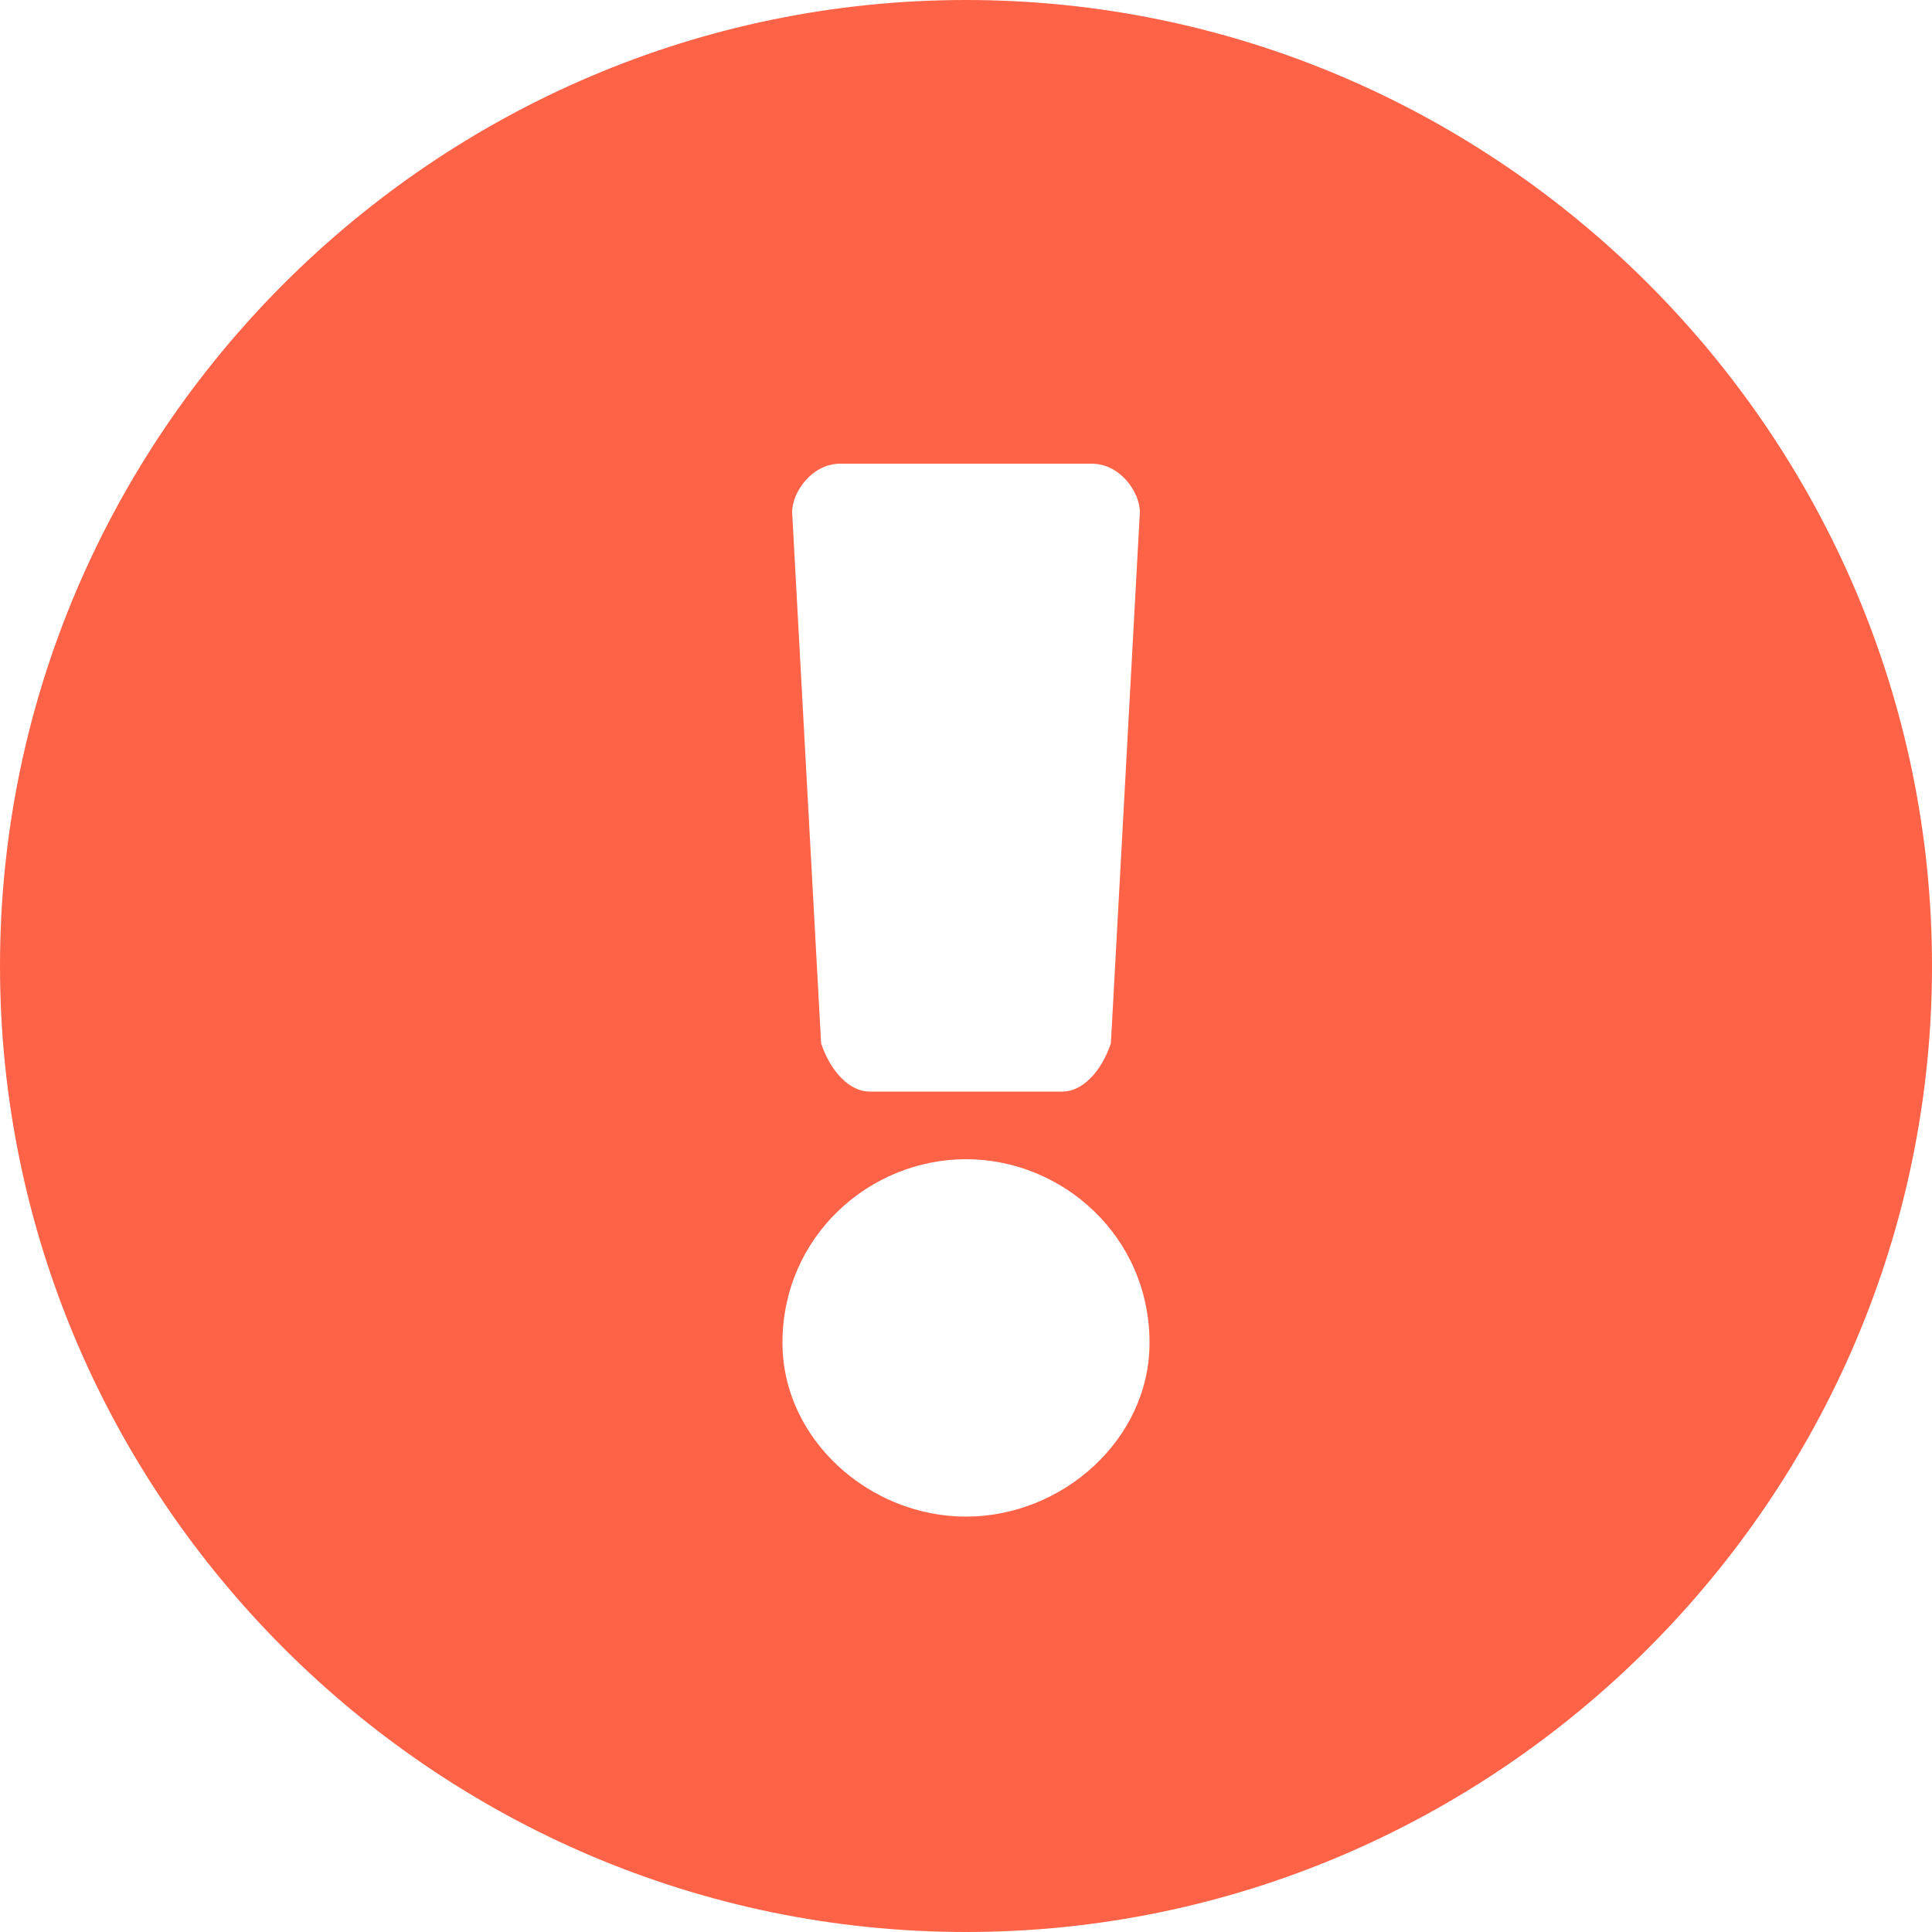
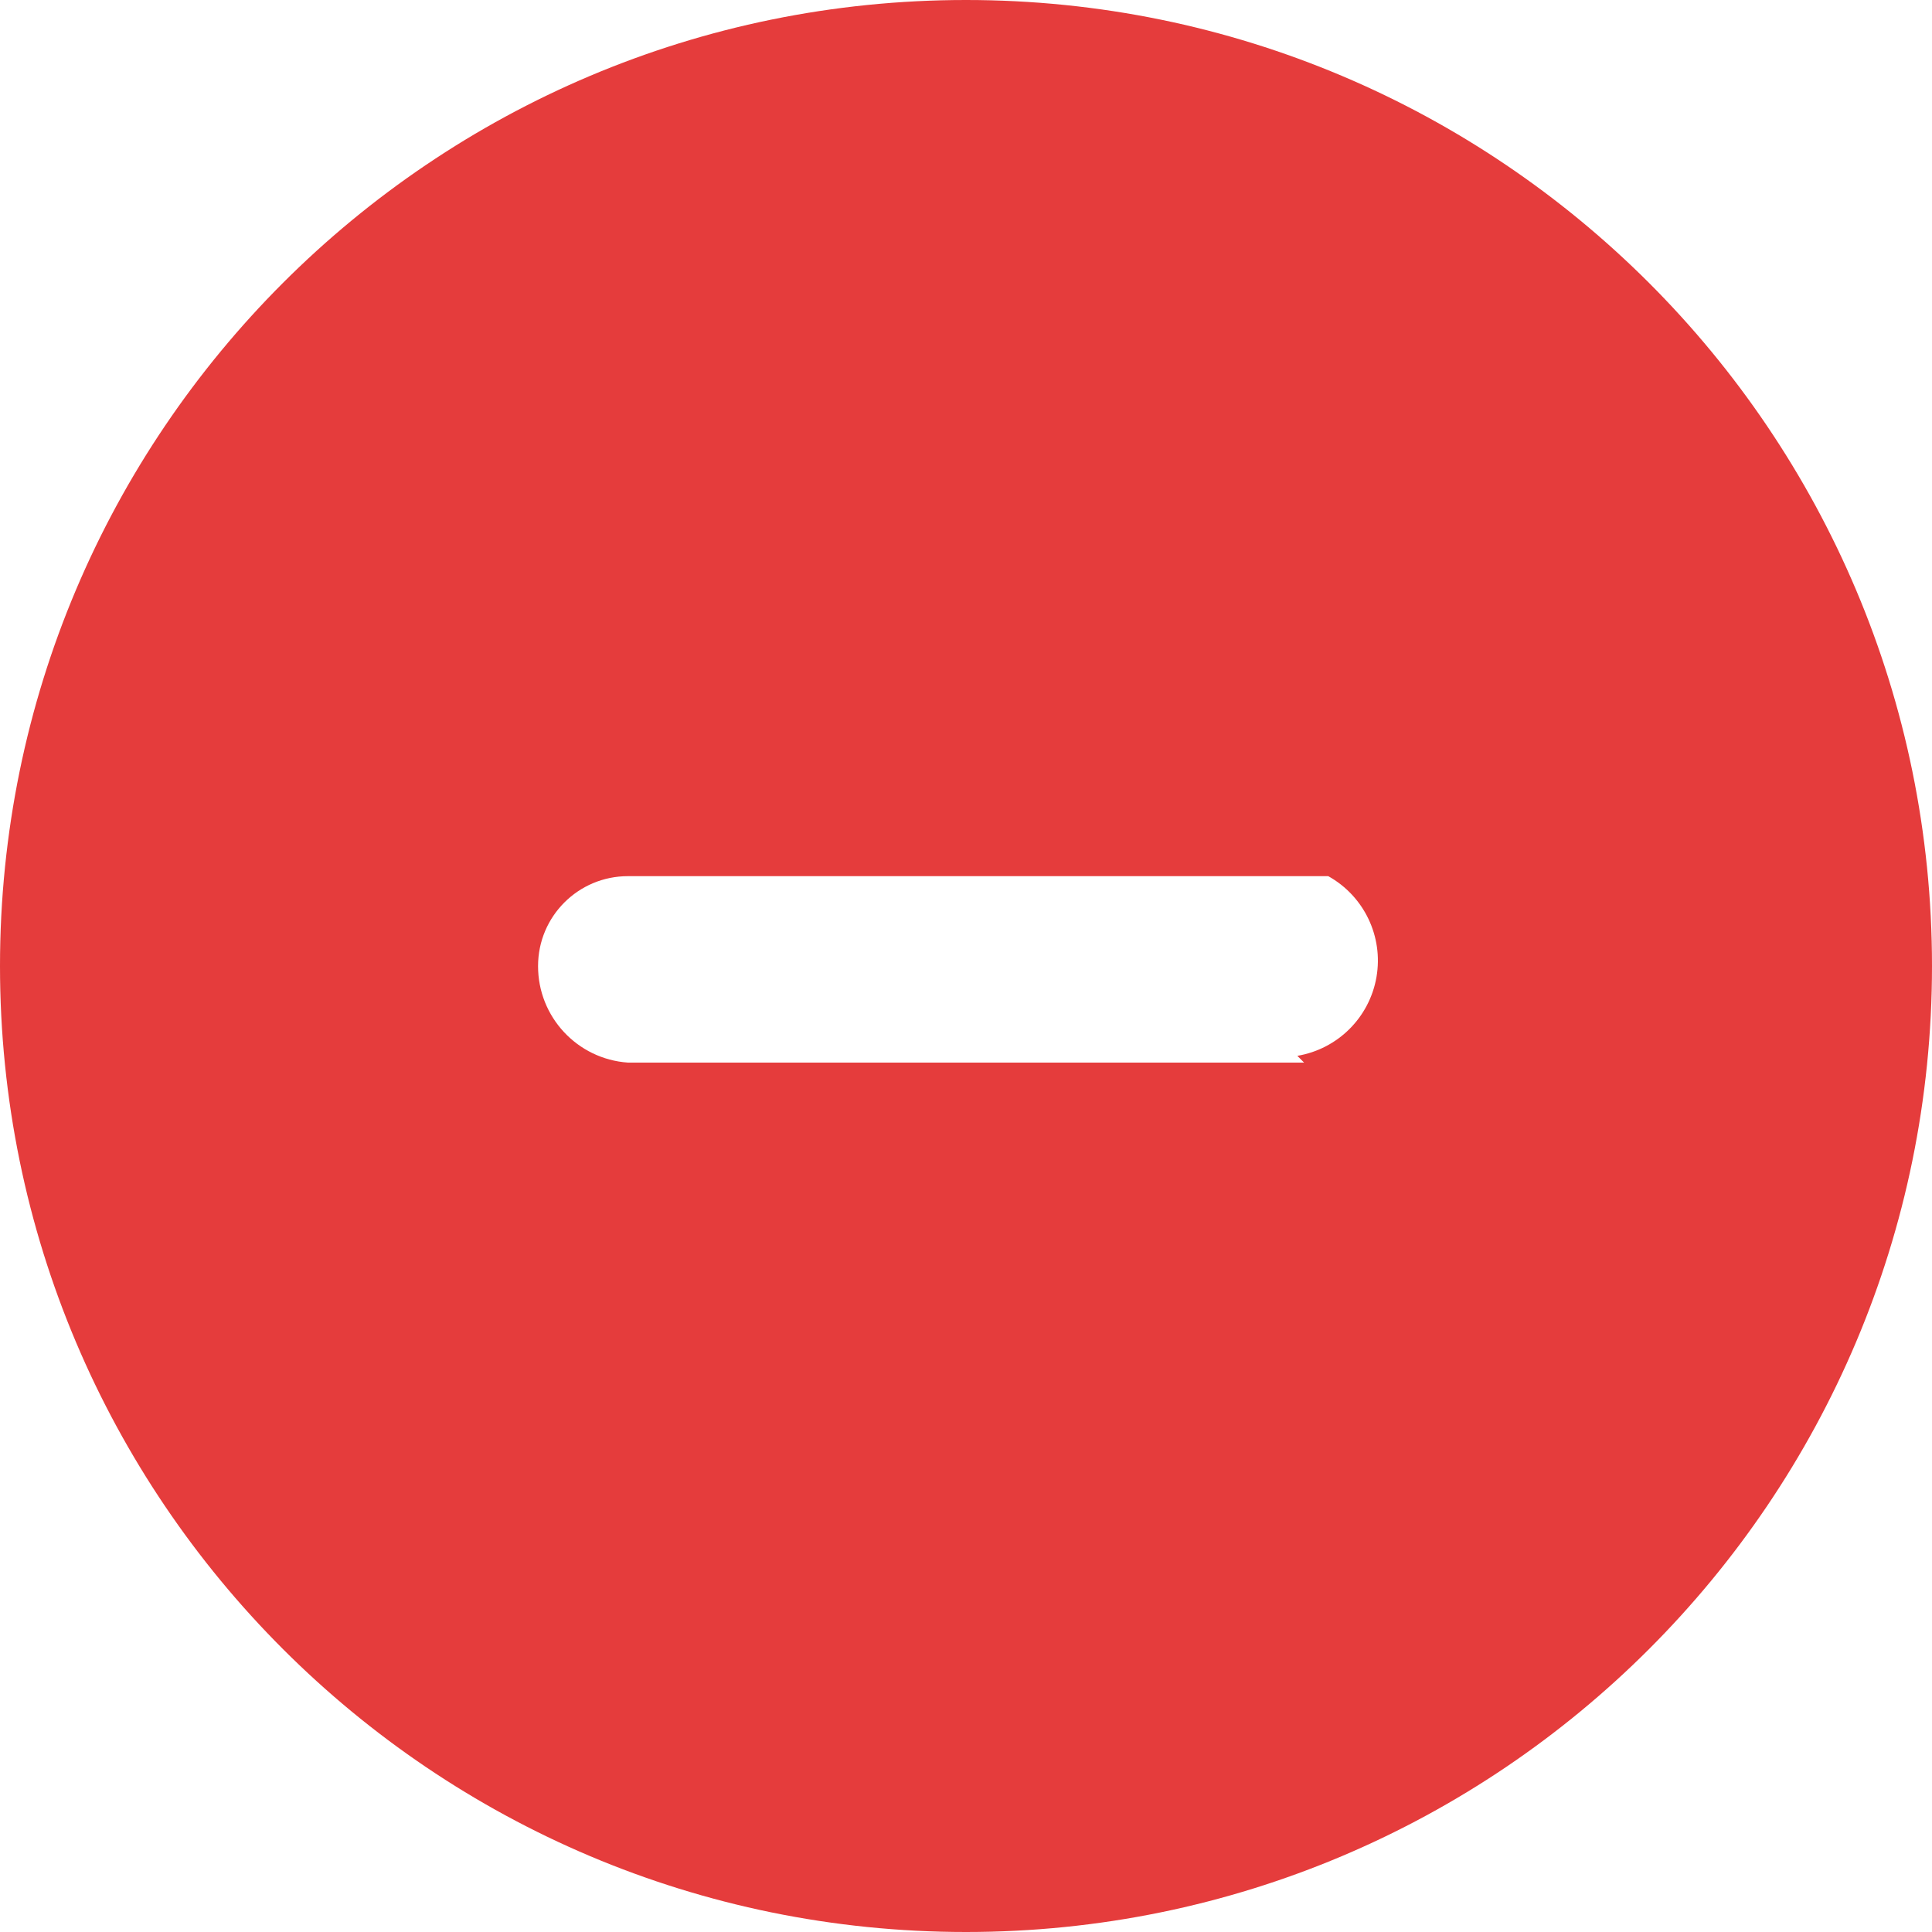
- <svg xmlns="http://www.w3.org/2000/svg" version="1.2" viewBox="0 0 20 20" width="20" height="20">
-   <style>
- 		.s0 { fill: #ff6347 } 
- 	</style>
-   <path id="Layer" fill-rule="evenodd" class="s0" d="m10 20c-5.5 0-10-4.5-10-10 0-5.5 4.5-10 10-10 5.5 0 10 4.5 10 10 0 5.5-4.5 10-10 10zm1.9-6.1c0-1.1-0.9-1.9-1.9-1.9-1 0-1.9 0.8-1.9 1.9 0 1 0.9 1.8 1.9 1.8 1 0 1.9-0.8 1.9-1.8zm-3.7-8.6l0.3 5.5c0.1 0.3 0.3 0.5 0.5 0.5h2c0.2 0 0.4-0.2 0.5-0.5l0.3-5.5c0-0.2-0.2-0.5-0.5-0.5h-2.6c-0.3 0-0.5 0.3-0.5 0.5z" />
+ <svg xmlns="http://www.w3.org/2000/svg" id="图层_1" data-name="图层 1" width="20" height="20" viewBox="0 0 20 20">
+   <defs>
+     <style>.cls-1{fill:#e53c3c;}</style>
+   </defs>
+   <path class="cls-1" d="M10,0A10,10,0,1,0,20,10h0A10,10,0,0,0,10,0Zm3.5,11h-7a1,1,0,0,1-.93-1,.93.93,0,0,1,.93-.93h7.25a1,1,0,0,1-.32,1.86Z" />
</svg>
